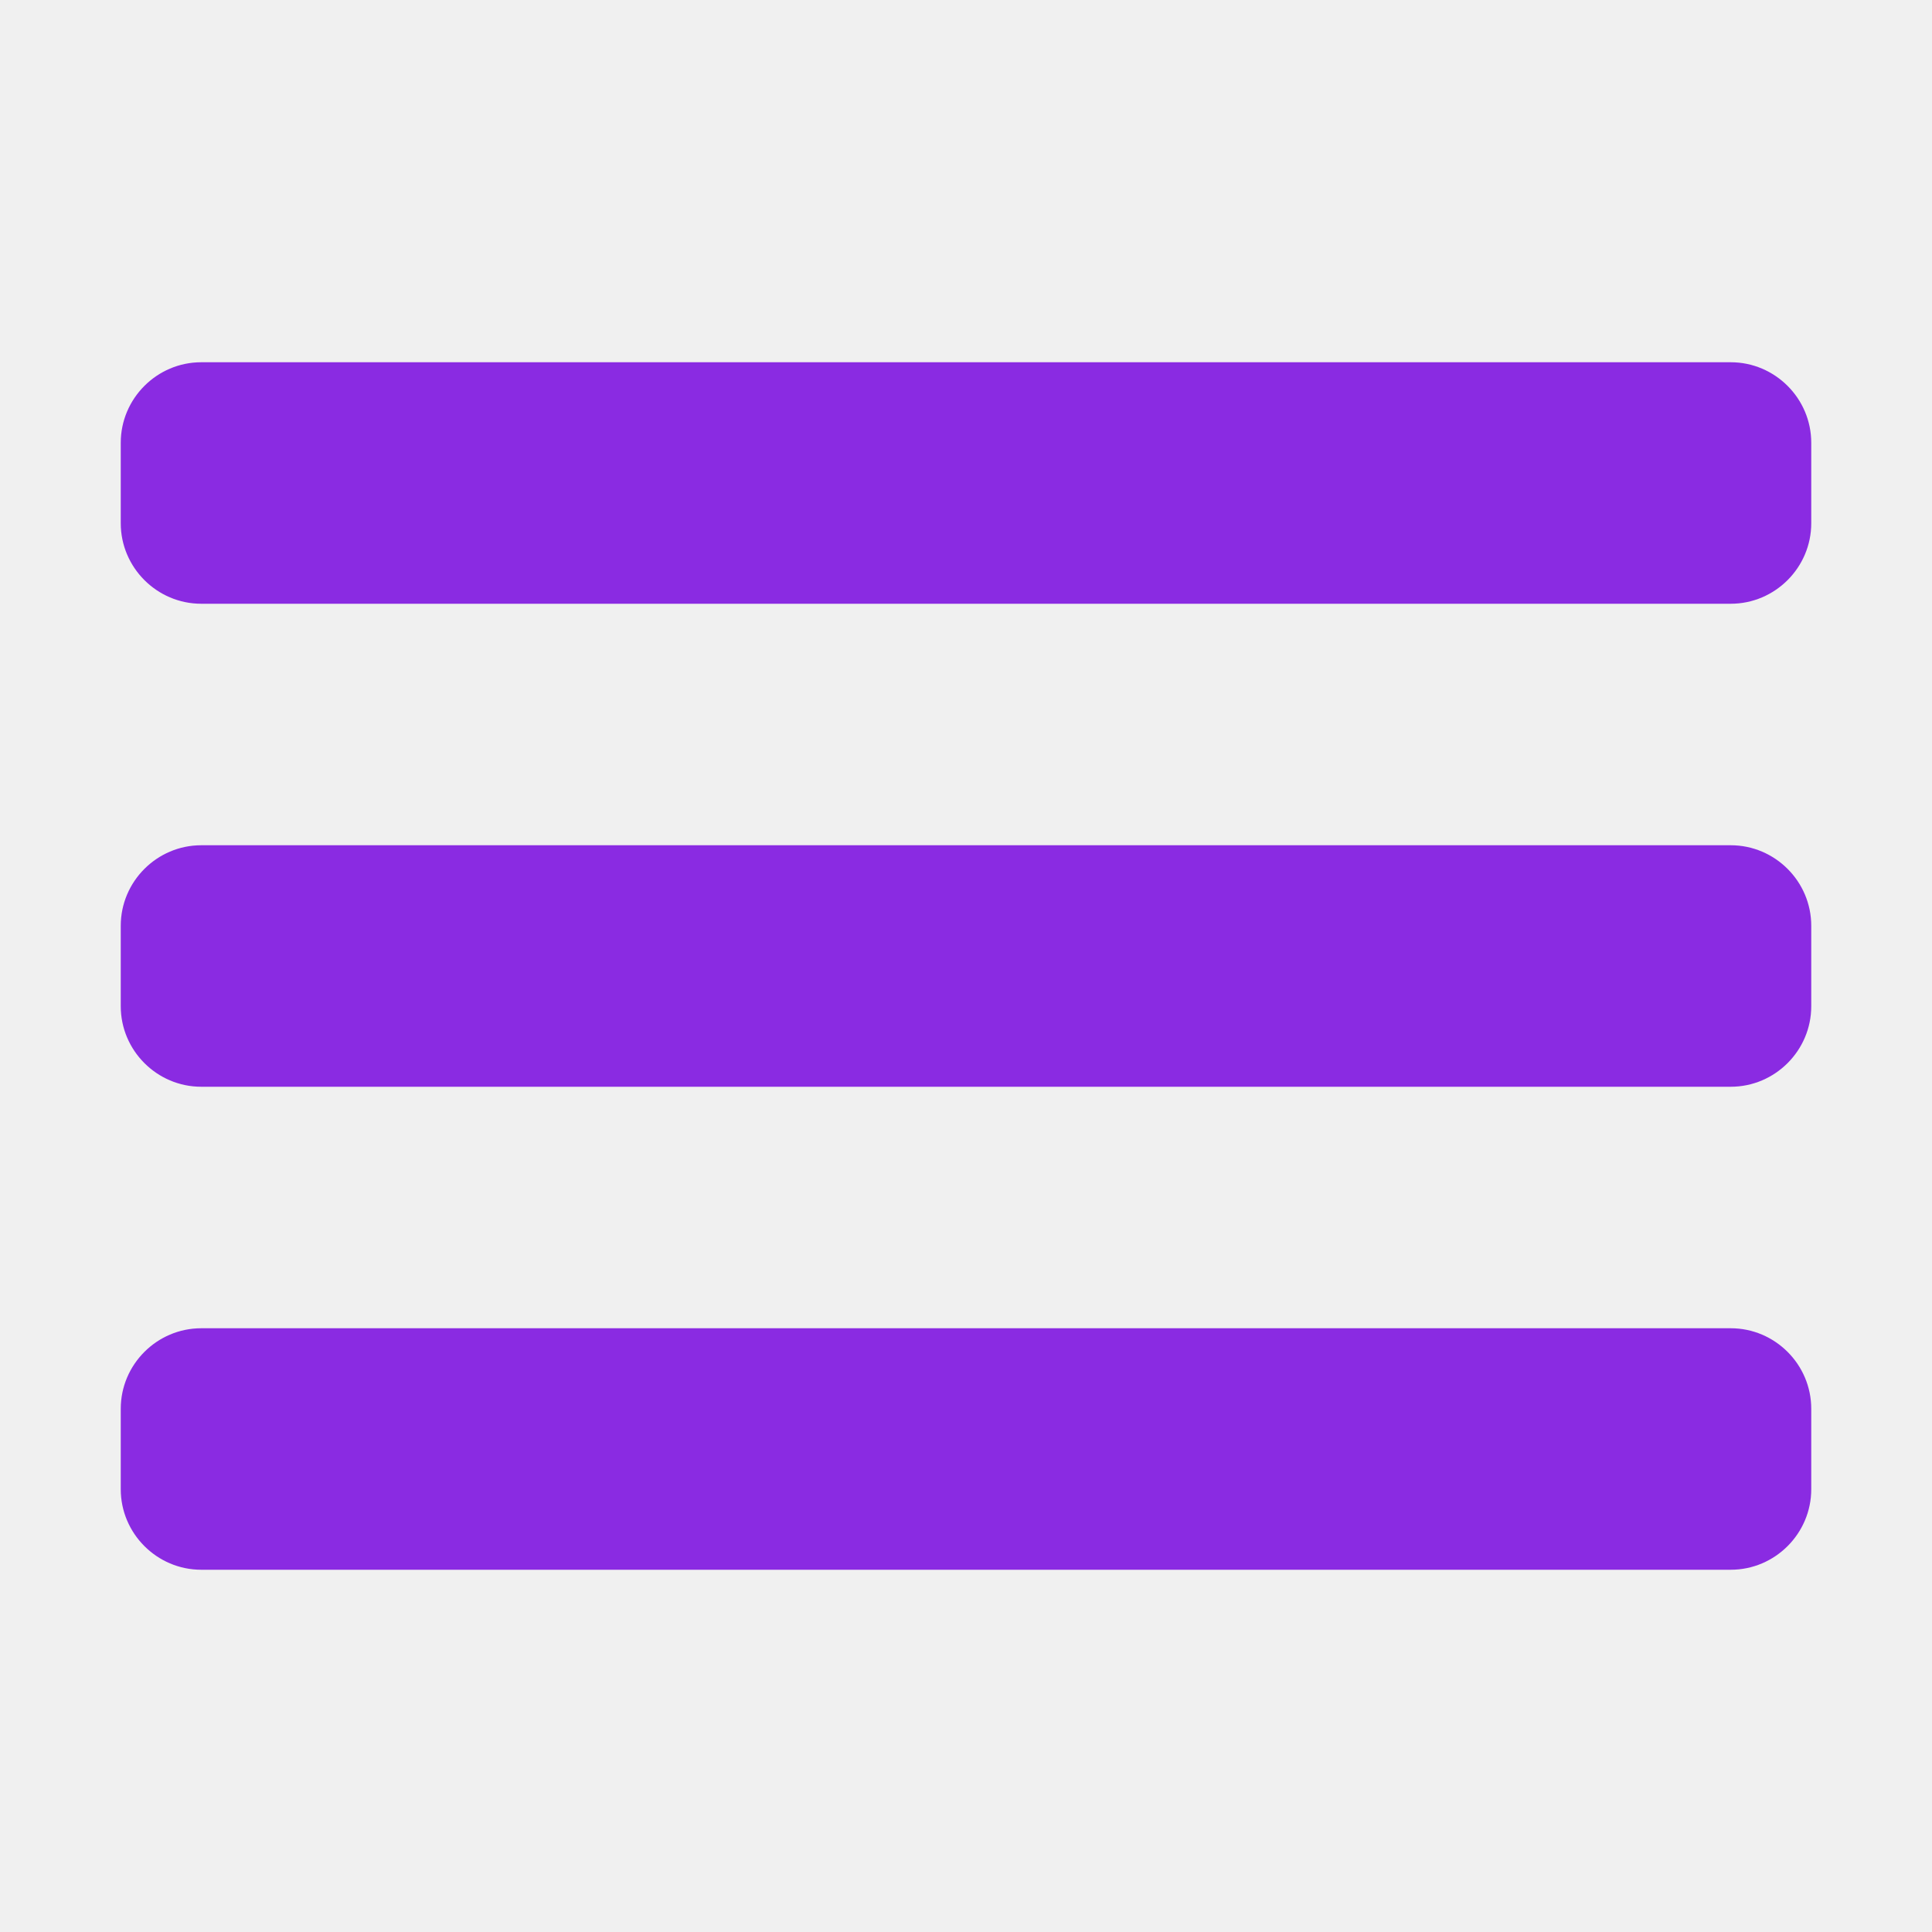
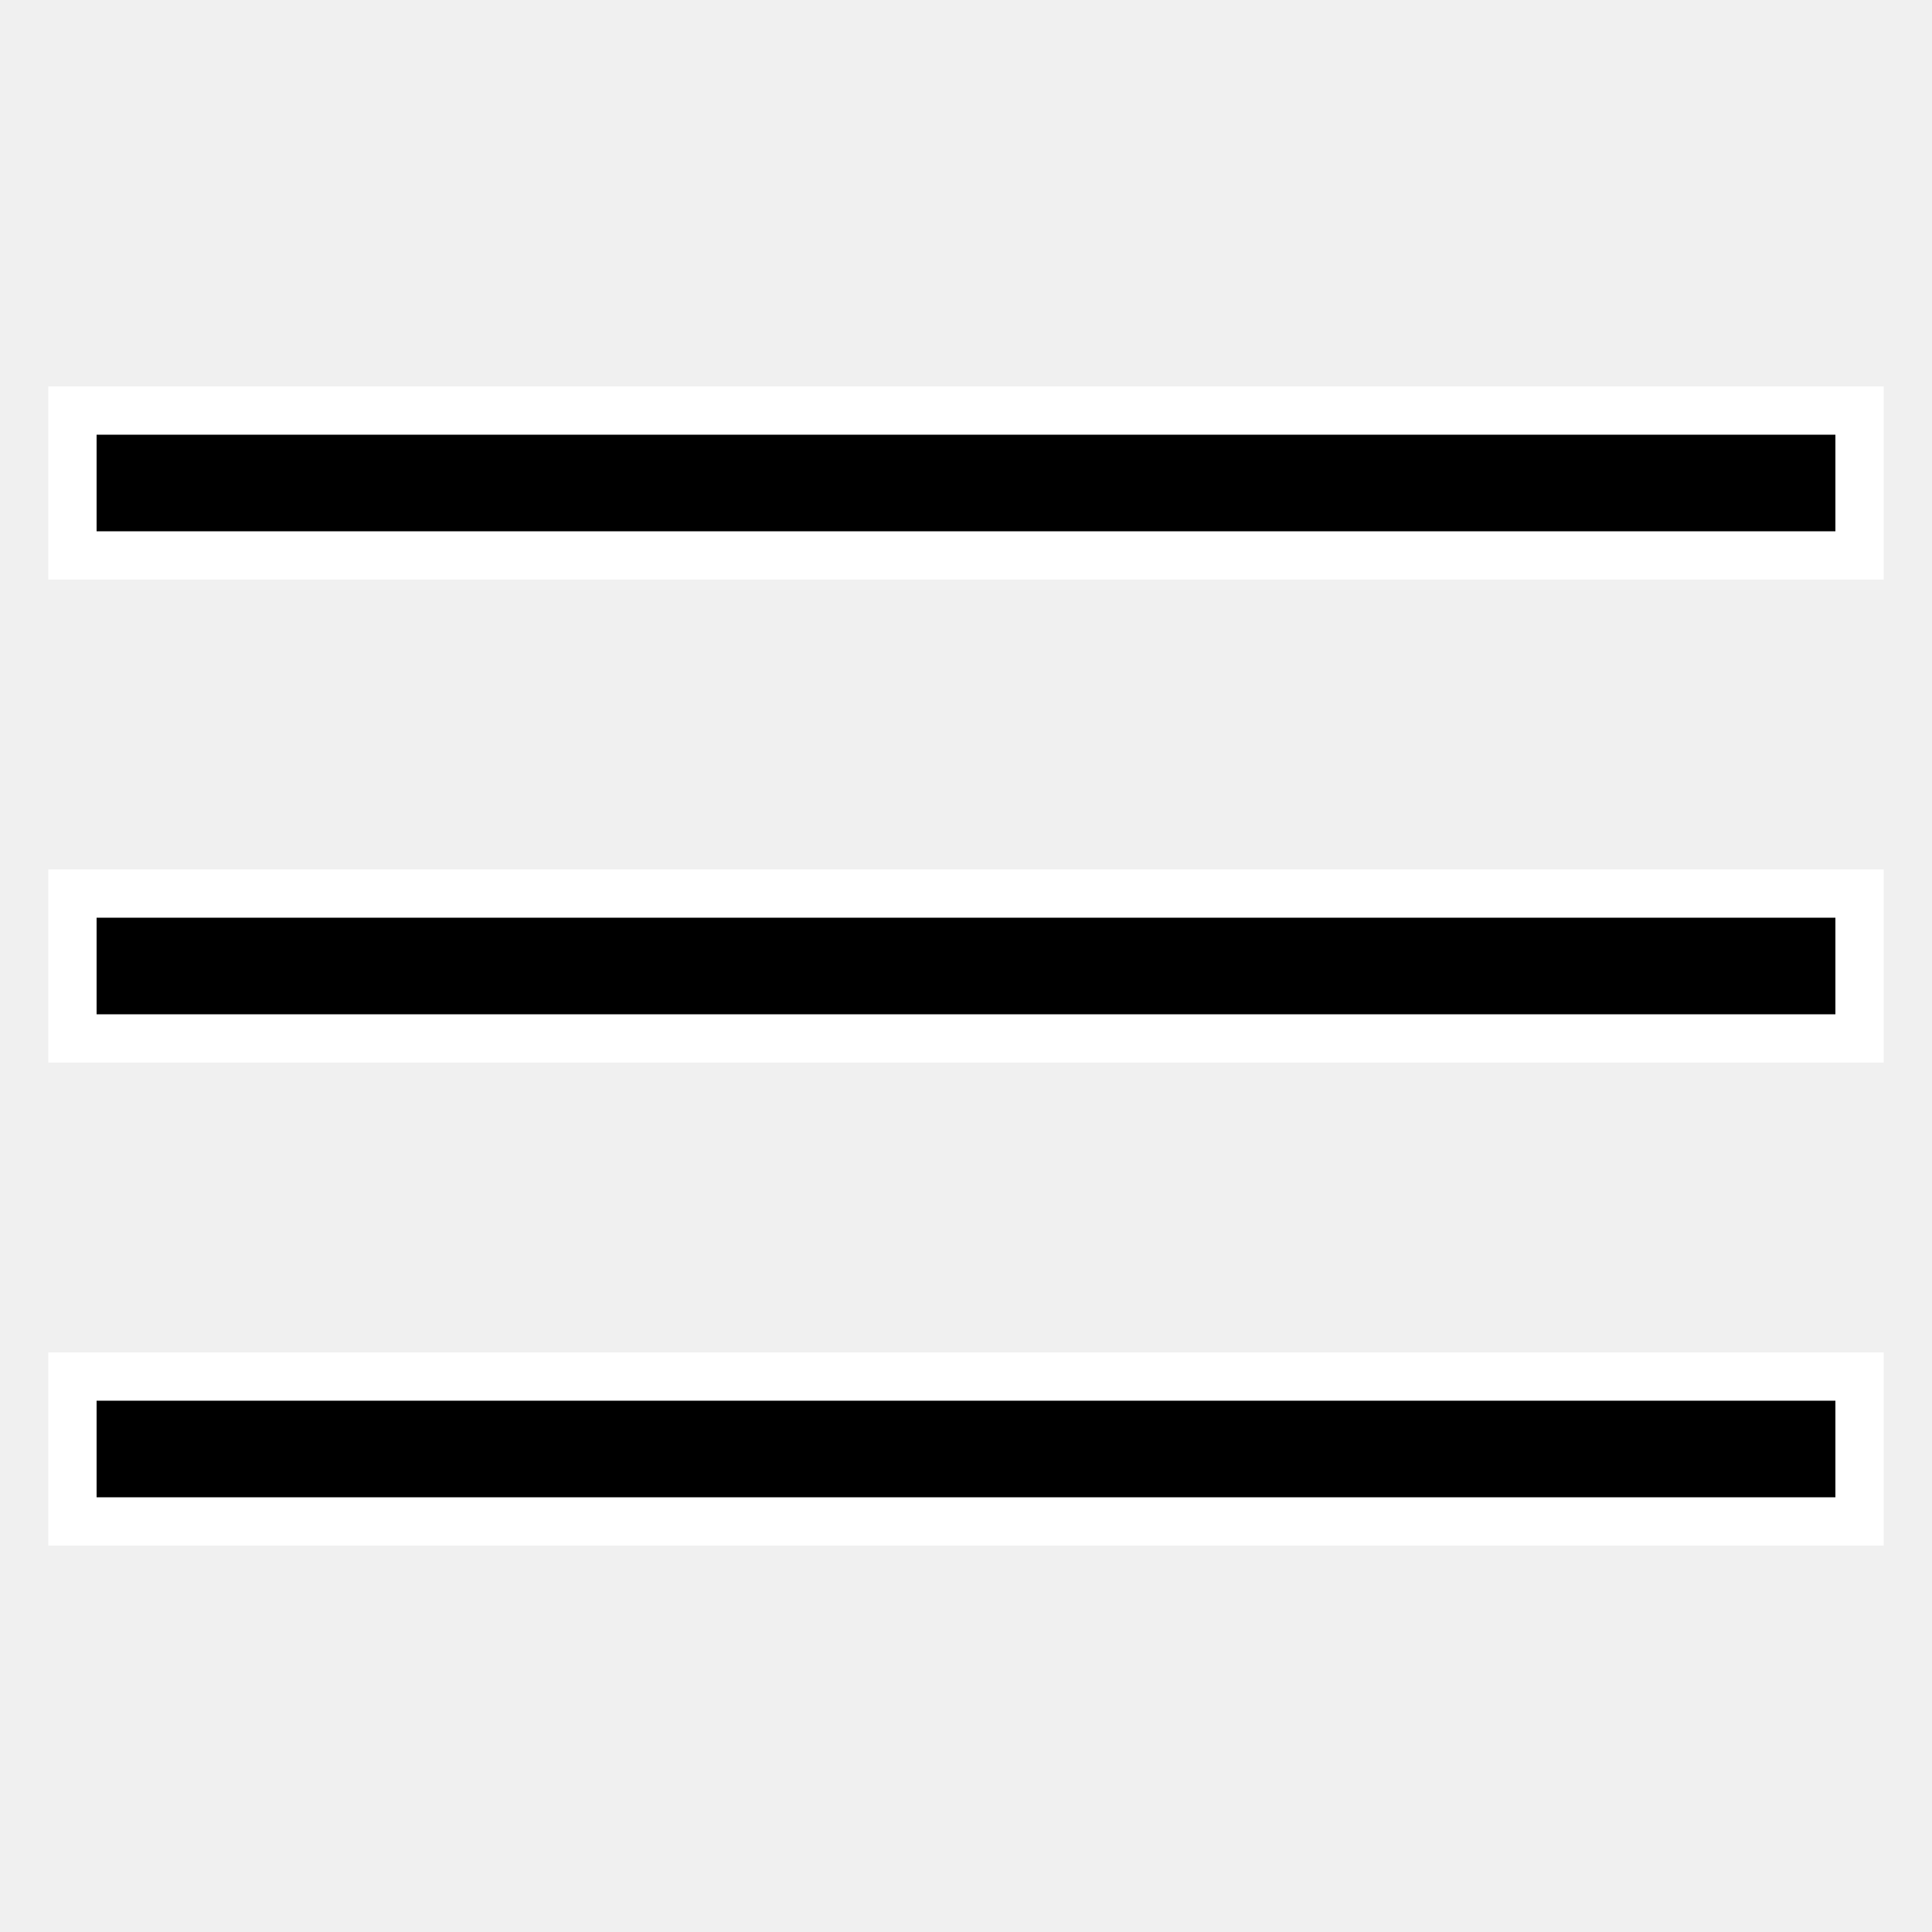
- <svg xmlns="http://www.w3.org/2000/svg" viewBox="0 0 48 48" width="48px" height="48px">
-   <linearGradient id="9iHXMuvV7brSX7hFt~tsna" x1="12.066" x2="34.891" y1=".066" y2="22.891" gradientUnits="userSpaceOnUse">
-     <stop offset=".237" stop-color="#3bc9f3" />
-     <stop offset=".85" stop-color="#1591d8" />
-   </linearGradient>
-   <path fill="#8a2be2" d="M43,15H5c-1.1,0-2-0.9-2-2v-2c0-1.1,0.9-2,2-2h38c1.1,0,2,0.9,2,2v2C45,14.1,44.1,15,43,15z" />
-   <linearGradient id="9iHXMuvV7brSX7hFt~tsnb" x1="12.066" x2="34.891" y1="12.066" y2="34.891" gradientUnits="userSpaceOnUse">
-     <stop offset=".237" stop-color="#3bc9f3" />
-     <stop offset=".85" stop-color="#1591d8" />
-   </linearGradient>
-   <path fill="#8a2be2" d="M43,27H5c-1.1,0-2-0.9-2-2v-2c0-1.1,0.9-2,2-2h38c1.1,0,2,0.9,2,2v2C45,26.1,44.1,27,43,27z" />
-   <linearGradient id="9iHXMuvV7brSX7hFt~tsnc" x1="12.066" x2="34.891" y1="24.066" y2="46.891" gradientUnits="userSpaceOnUse">
-     <stop offset=".237" stop-color="#3bc9f3" />
-     <stop offset=".85" stop-color="#1591d8" />
-   </linearGradient>
-   <path fill="#8a2be2" d="M43,39H5c-1.1,0-2-0.9-2-2v-2c0-1.1,0.9-2,2-2h38c1.1,0,2,0.9,2,2v2C45,38.1,44.1,39,43,39z" />
+ <svg xmlns="http://www.w3.org/2000/svg" x="0px" y="0px" width="16" height="16" viewBox="0,0,256,256" style="fill:#000000;">
+   <g fill="none" fill-rule="nonzero" stroke="none" stroke-width="1" stroke-linecap="butt" stroke-linejoin="miter" stroke-miterlimit="10" stroke-dasharray="" stroke-dashoffset="0" font-family="none" font-weight="none" font-size="none" text-anchor="none" style="mix-blend-mode: normal">
+     <g transform="scale(6.4,6.4)">
+       <path d="M1.5,18.5h37v3h-37z" fill="#000000" />
+       <path d="M38,19v2h-36v-2h36M39,18h-38v4h38v-4z" fill="#ffffff" />
+       <path d="M1.5,8.5h37v3h-37z" fill="#000000" />
+       <path d="M38,9v2h-36v-2h36M39,8h-38v4h38v-4z" fill="#ffffff" />
+       <g>
+         <path d="M1.5,28.5h37v3h-37z" fill="#000000" />
+         <path d="M38,29v2h-36v-2h36M39,28h-38v4h38v-4z" fill="#ffffff" />
+       </g>
+     </g>
+   </g>
</svg>
